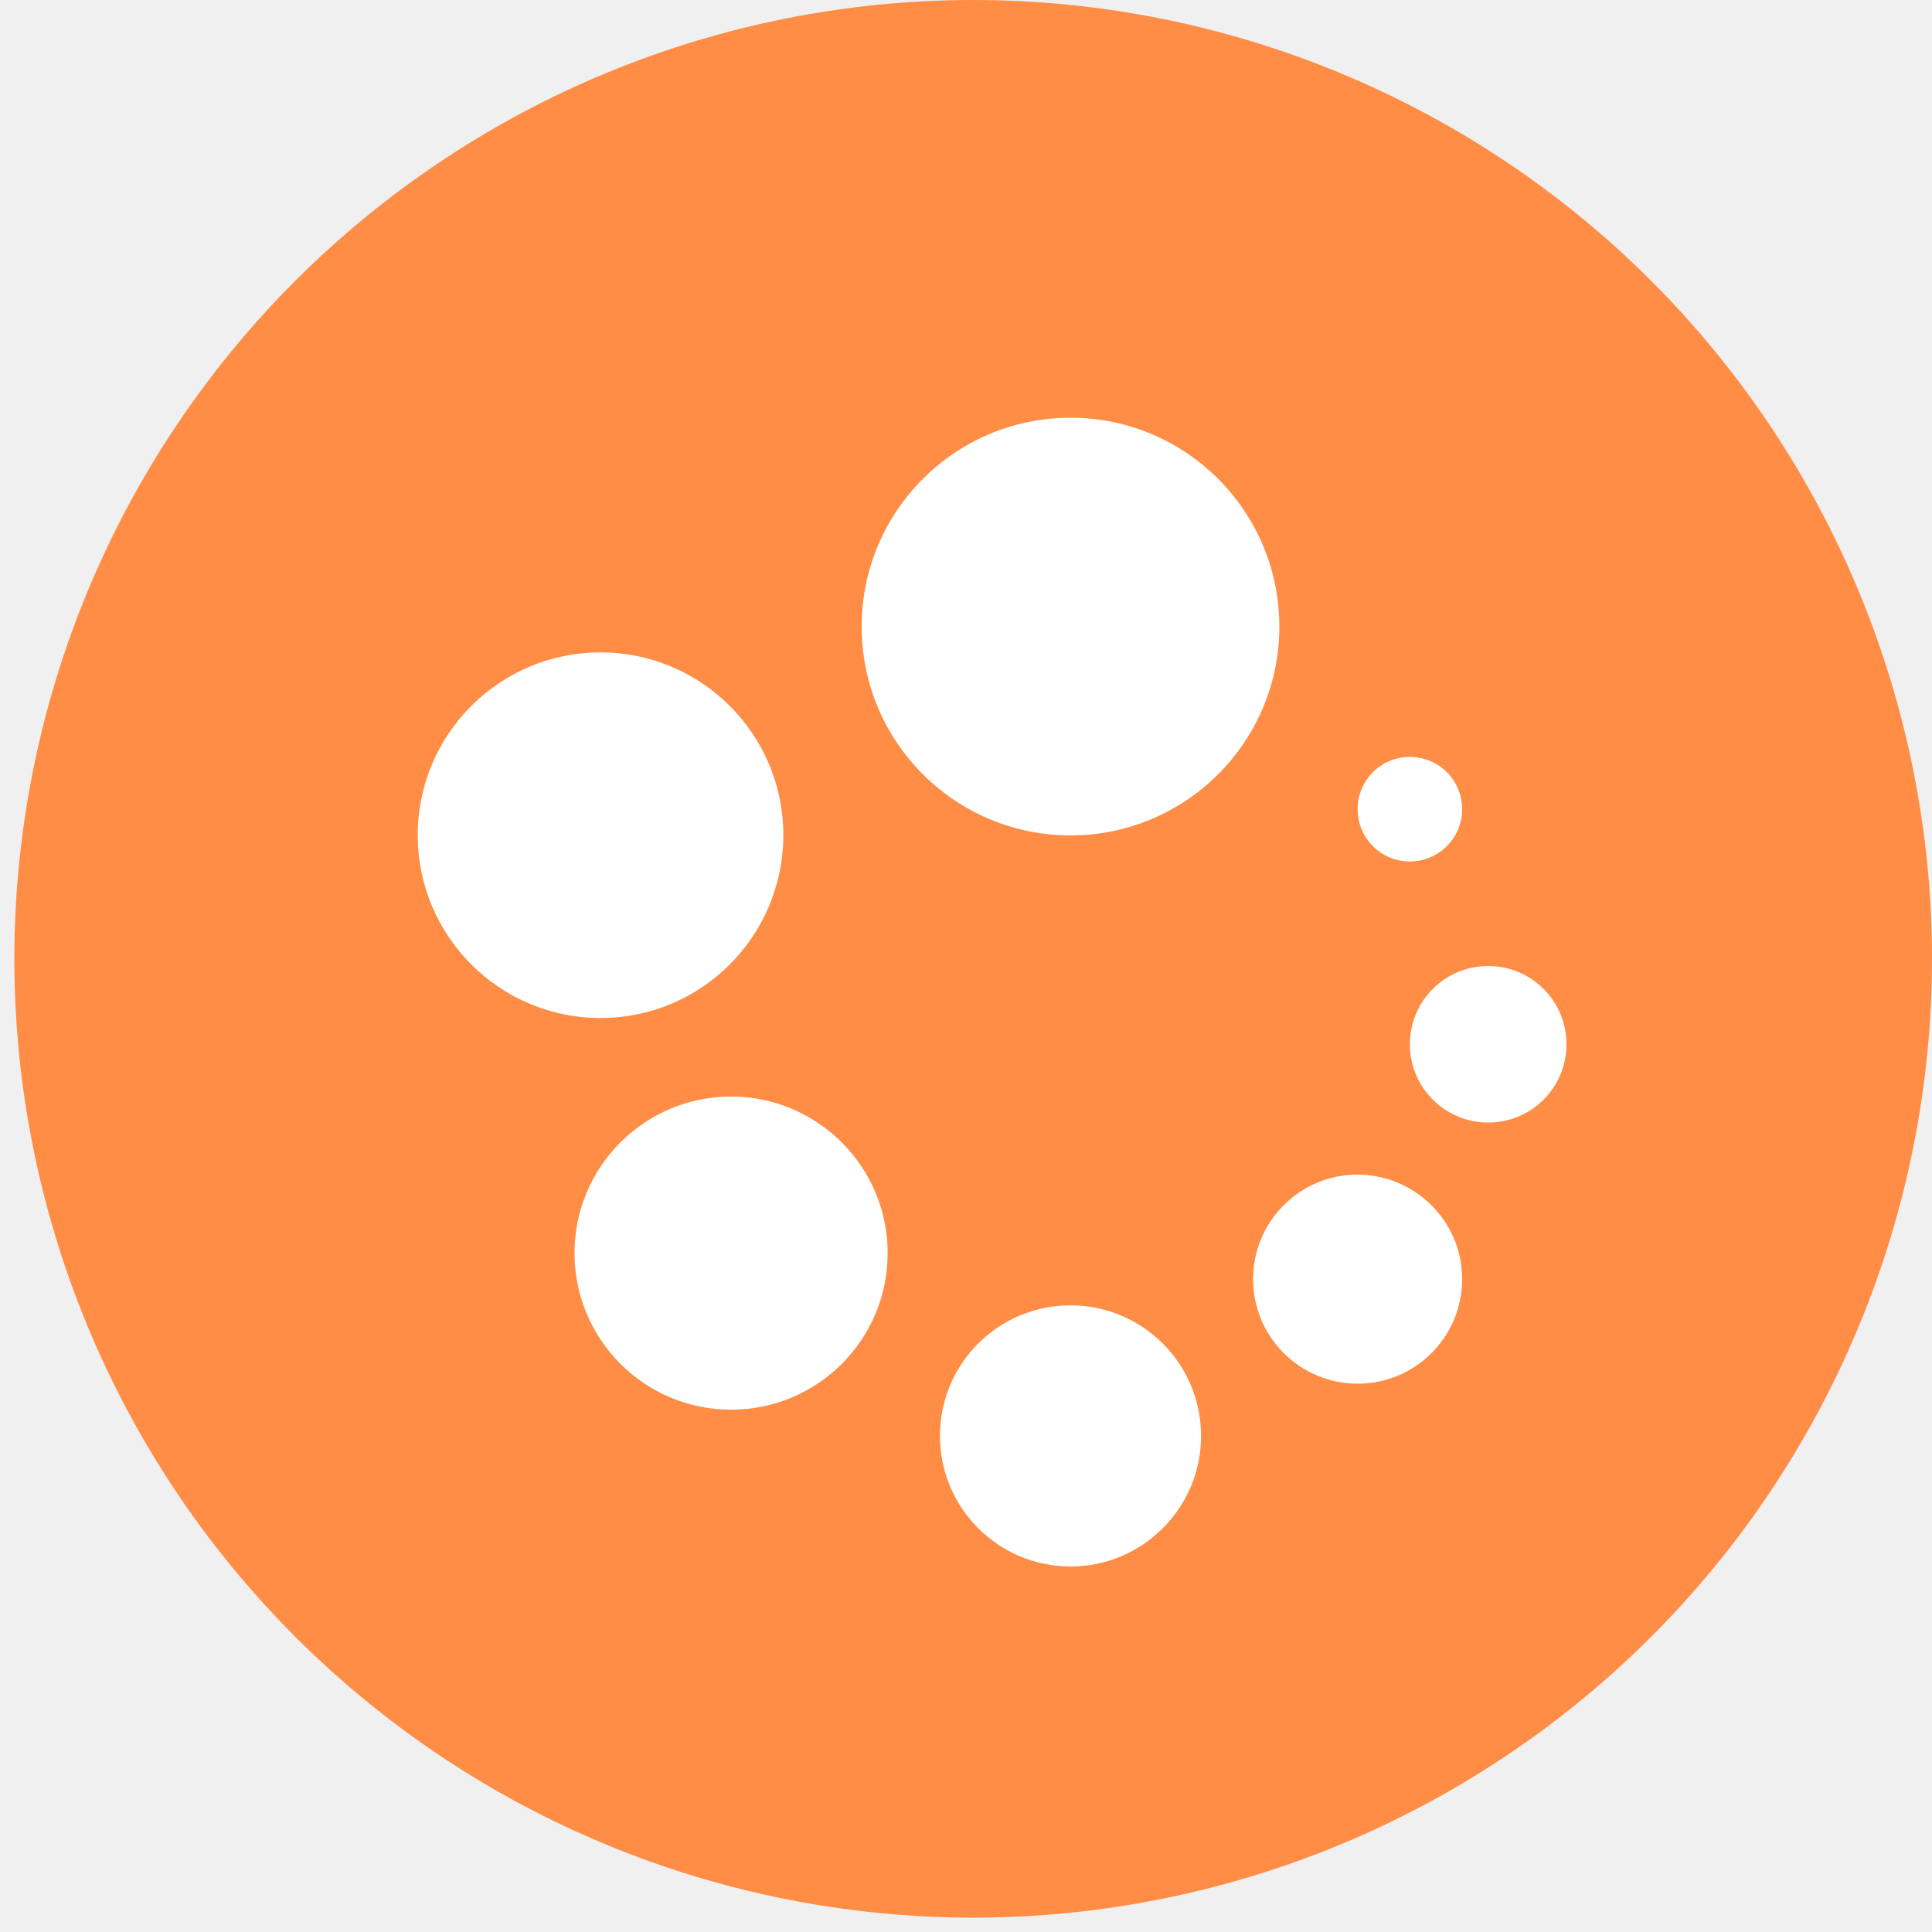
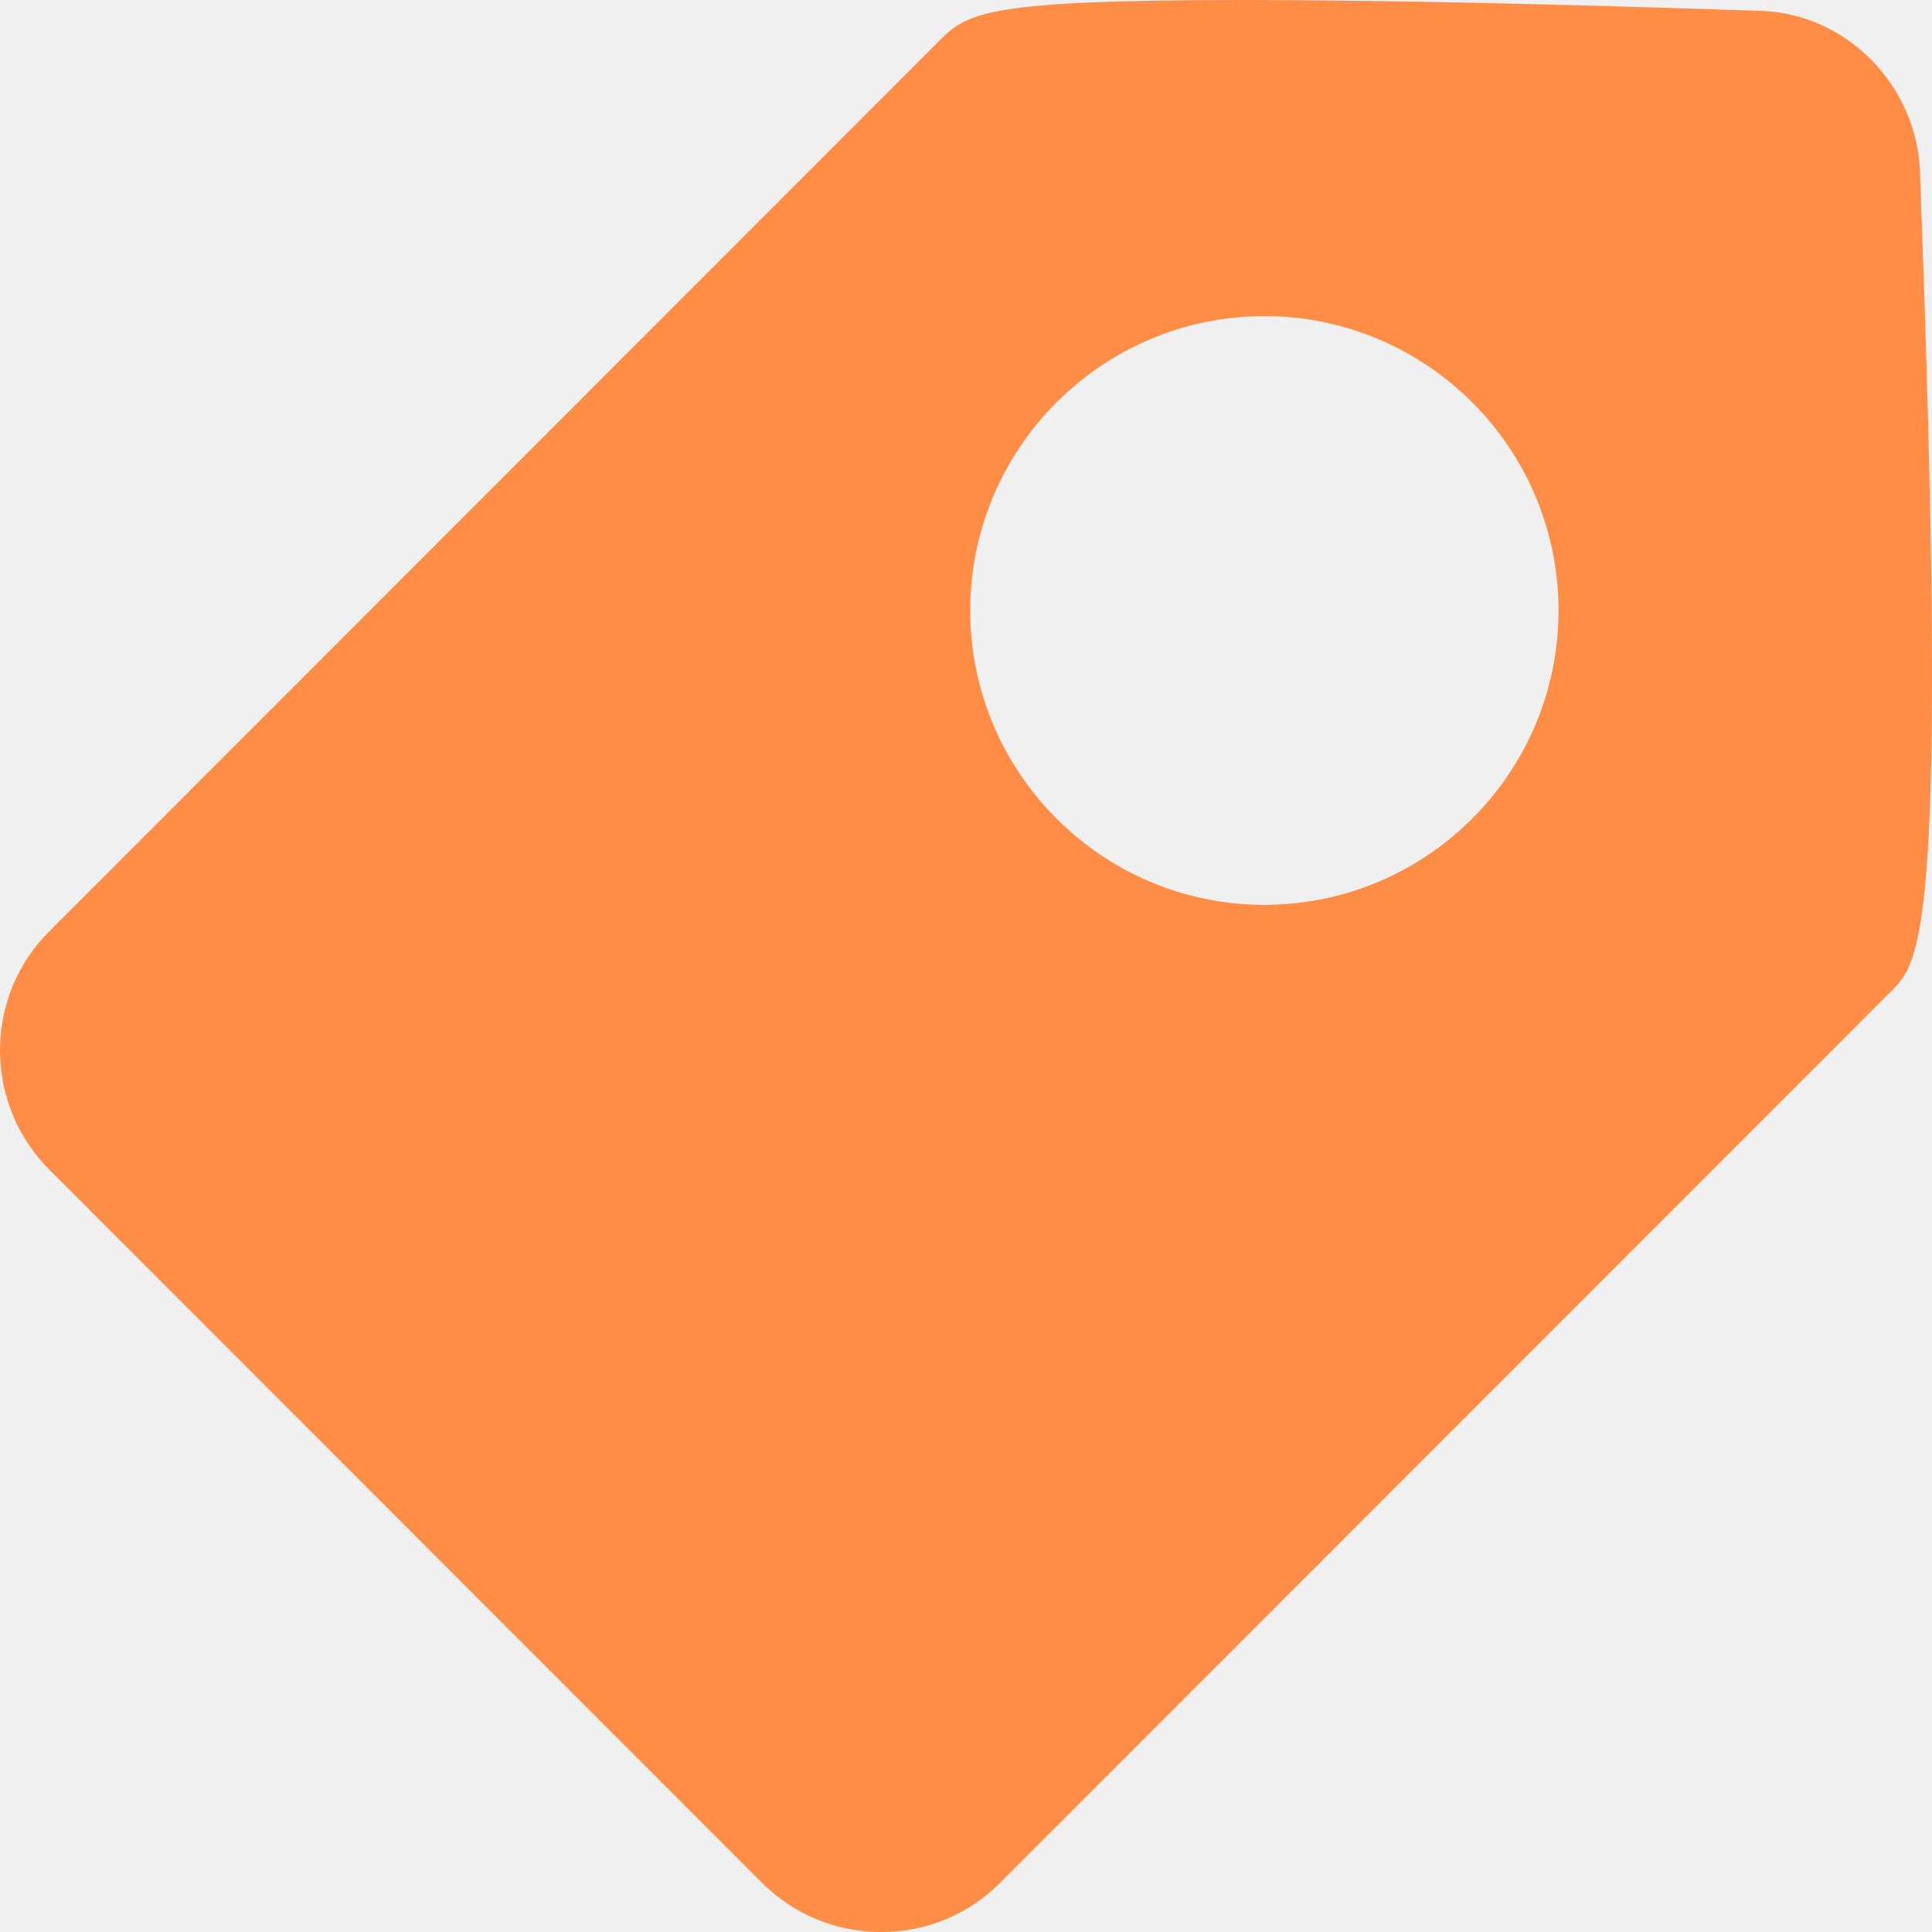
- <svg xmlns="http://www.w3.org/2000/svg" width="37" height="37" viewBox="0 0 37 37" fill="none">
-   <path d="M0.275 18.362C0.275 23.232 2.21 27.903 5.654 31.346C9.097 34.79 13.768 36.725 18.638 36.725C23.508 36.725 28.178 34.79 31.622 31.346C35.065 27.903 37 23.232 37 18.362C37 13.492 35.065 8.822 31.622 5.378C28.178 1.935 23.508 0 18.638 0C13.768 0 9.097 1.935 5.654 5.378C2.21 8.822 0.275 13.492 0.275 18.362V18.362Z" fill="#FF8D46" />
-   <path d="M28.501 21.498C27.672 21.498 27.001 20.828 27.001 19.999C27.001 19.17 27.672 18.5 28.501 18.5C29.33 18.5 30 19.17 30 19.999C30 20.828 29.33 21.498 28.501 21.498ZM27.001 16.498C26.447 16.498 26 16.051 26 15.497C26 14.942 26.447 14.496 27.001 14.496C27.556 14.496 28.002 14.942 28.002 15.497C28.002 16.051 27.551 16.498 27.001 16.498ZM28.002 24.497C28.002 25.601 27.109 26.499 26 26.499C24.896 26.499 23.998 25.605 23.998 24.497C23.998 23.393 24.892 22.495 26 22.495C27.105 22.499 28.002 23.393 28.002 24.497ZM20.502 15.999C18.293 15.999 16.502 14.208 16.502 12C16.502 9.791 18.293 8 20.502 8C22.71 8 24.501 9.791 24.501 12C24.501 14.208 22.71 15.999 20.502 15.999V15.999ZM14.002 26.997C12.343 26.997 11.003 25.652 11.003 23.998C11.003 22.34 12.348 21 14.002 21C15.655 21 17 22.345 17 23.998C17 25.657 15.655 26.997 14.002 26.997ZM11.501 19.496C9.568 19.496 8 17.928 8 15.995C8 14.062 9.568 12.494 11.501 12.494C13.434 12.494 15.002 14.062 15.002 15.995C14.998 17.932 13.434 19.496 11.501 19.496ZM20.502 24.999C21.881 24.999 23.002 26.116 23.002 27.5C23.002 28.879 21.881 30 20.502 30C19.122 30 18.001 28.879 18.001 27.5C18.001 26.116 19.118 24.999 20.502 24.999Z" fill="white" />
+ <svg xmlns="http://www.w3.org/2000/svg" width="74" height="74" viewBox="0 0 74 74" fill="none">
+   <path d="M37.161 23.383C37.161 17.166 42.215 12.108 48.428 12.108C54.641 12.108 59.695 17.166 59.695 23.383C59.695 29.599 54.641 34.657 48.428 34.657C42.215 34.657 37.161 29.599 37.161 23.383ZM73.547 6.839C73.547 3.295 70.669 0.412 67.247 0.412H67.241C67.131 0.409 56.006 0 47.613 0C37.94 0 37.071 0.467 36.024 1.514L21.065 16.483L1.879 35.681C-0.632 38.193 -0.626 42.284 1.895 44.806L29.18 72.109C30.404 73.33 32.023 74 33.752 74C35.477 74 37.09 73.333 38.297 72.125L59.647 50.763L72.443 37.958C73.57 36.831 74.632 35.768 73.547 6.839" fill="#FF8D46" />
</svg>
